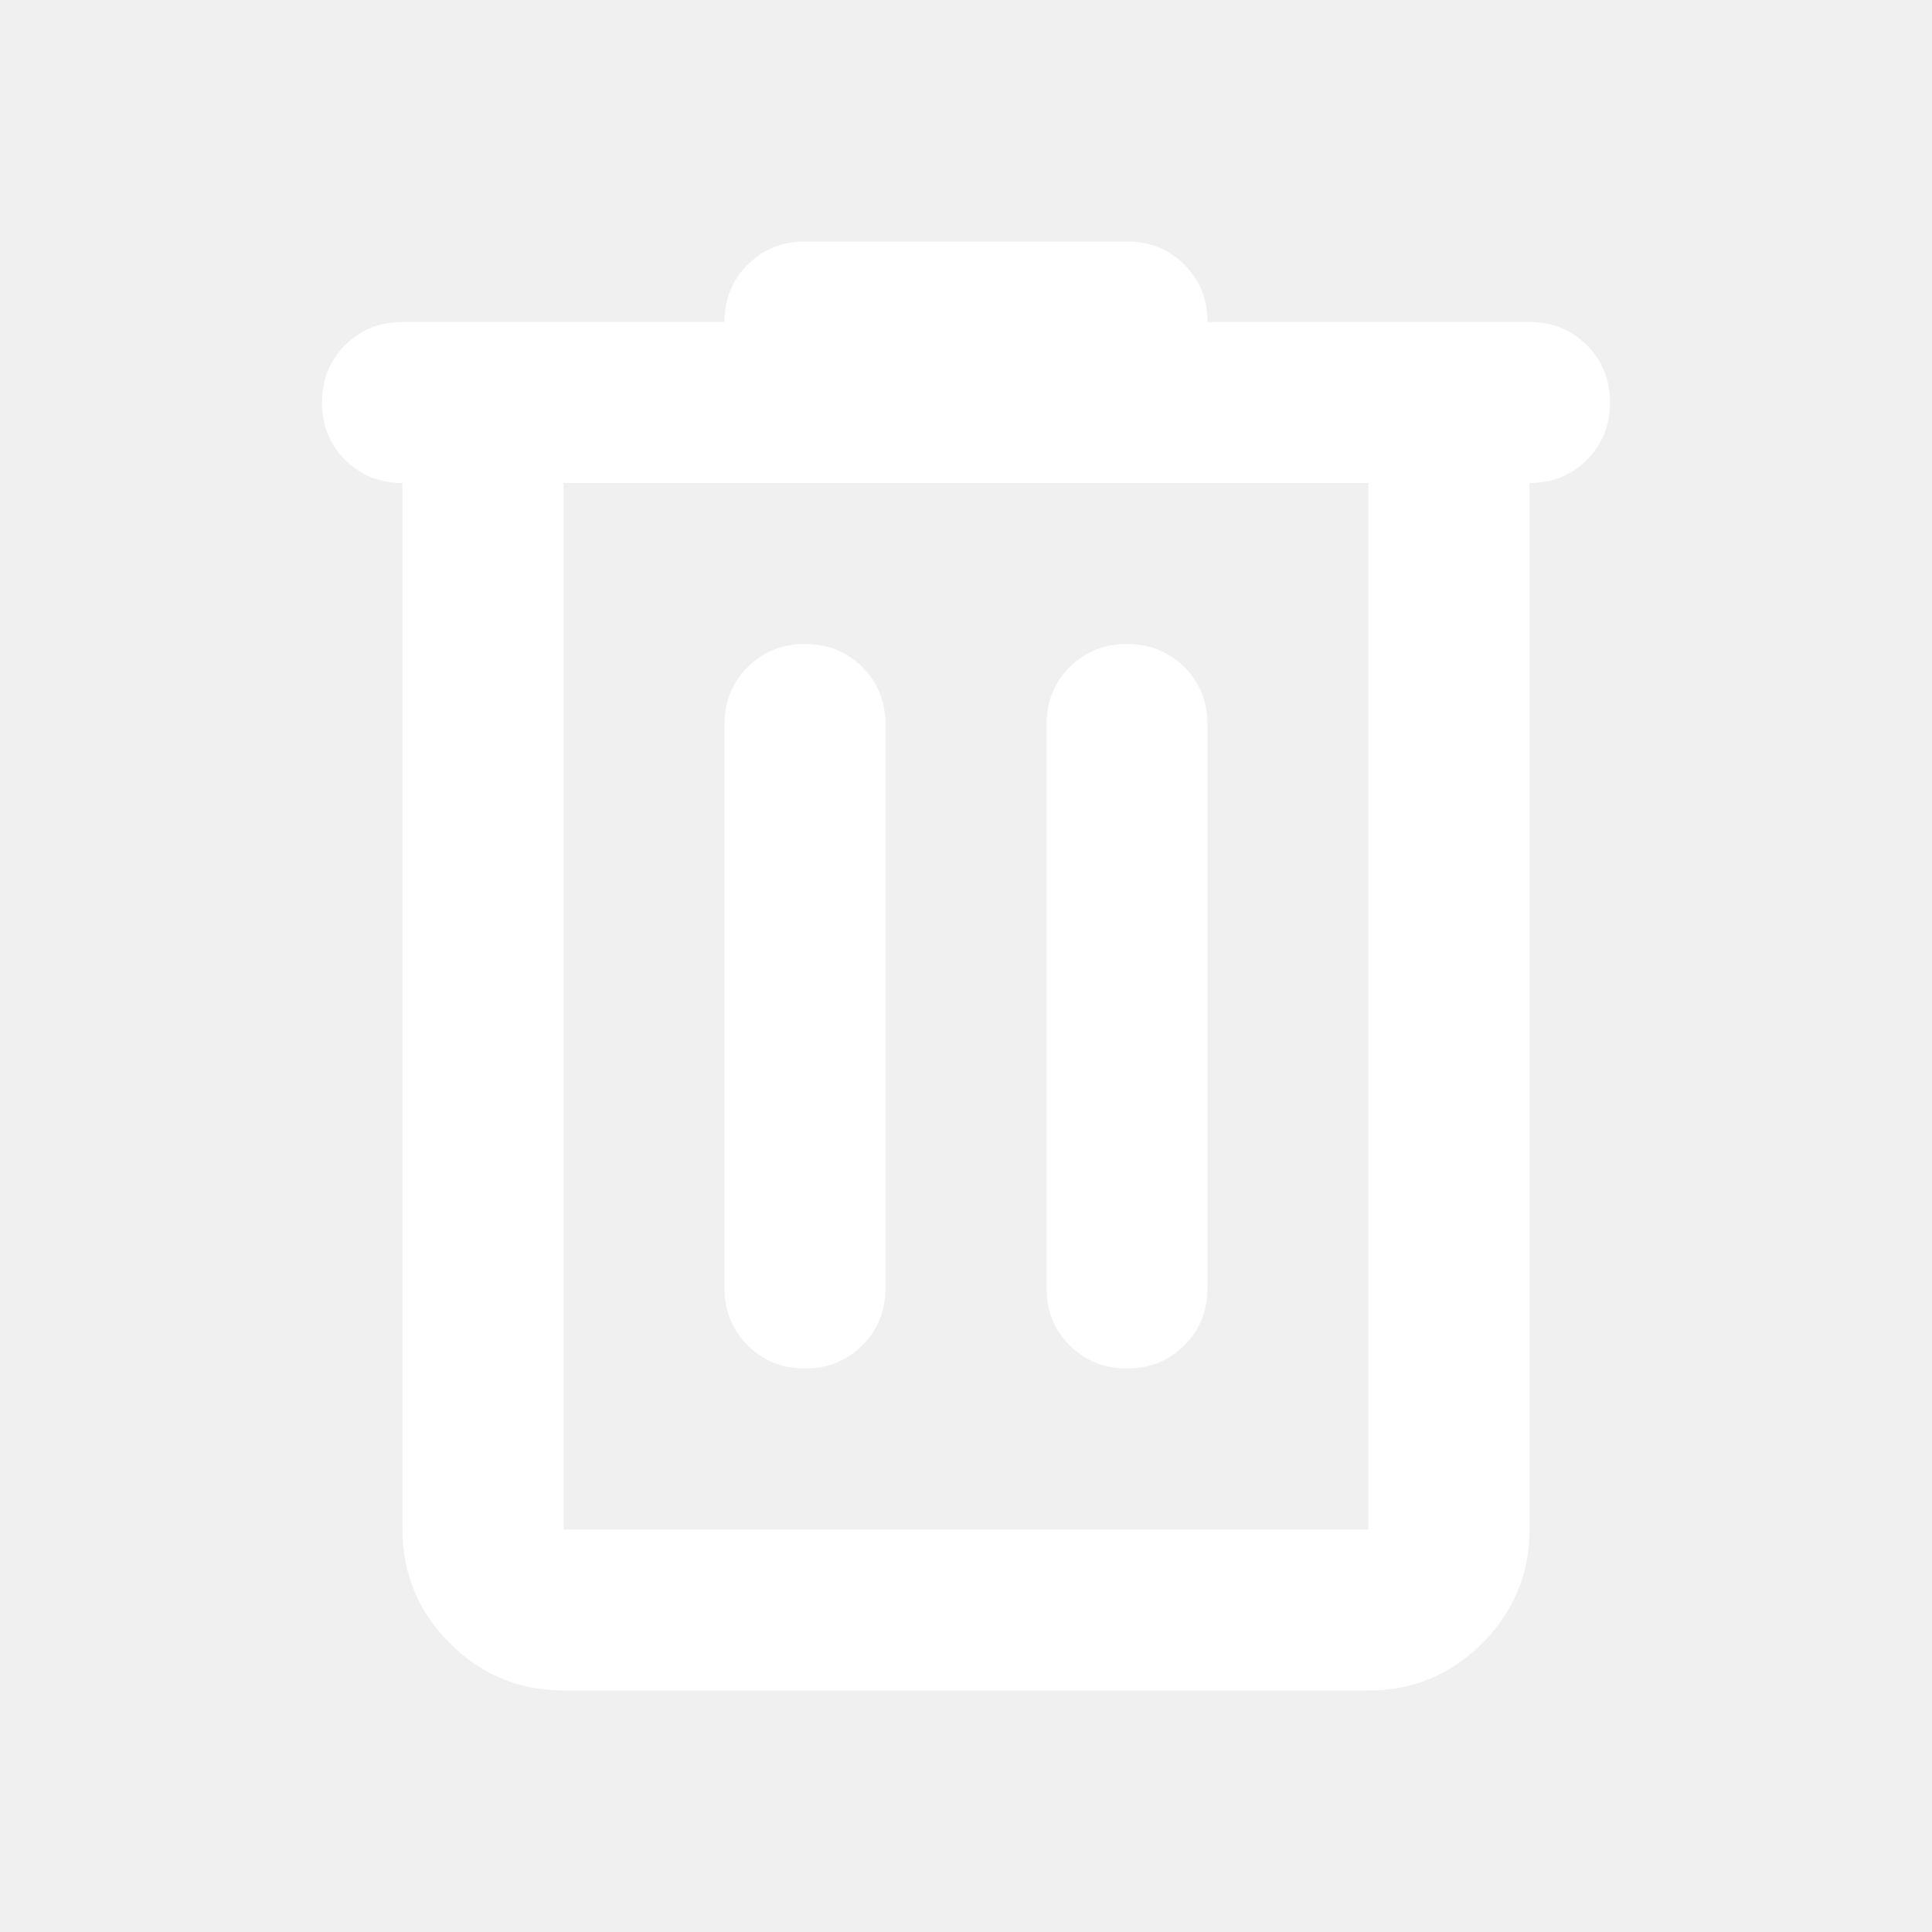
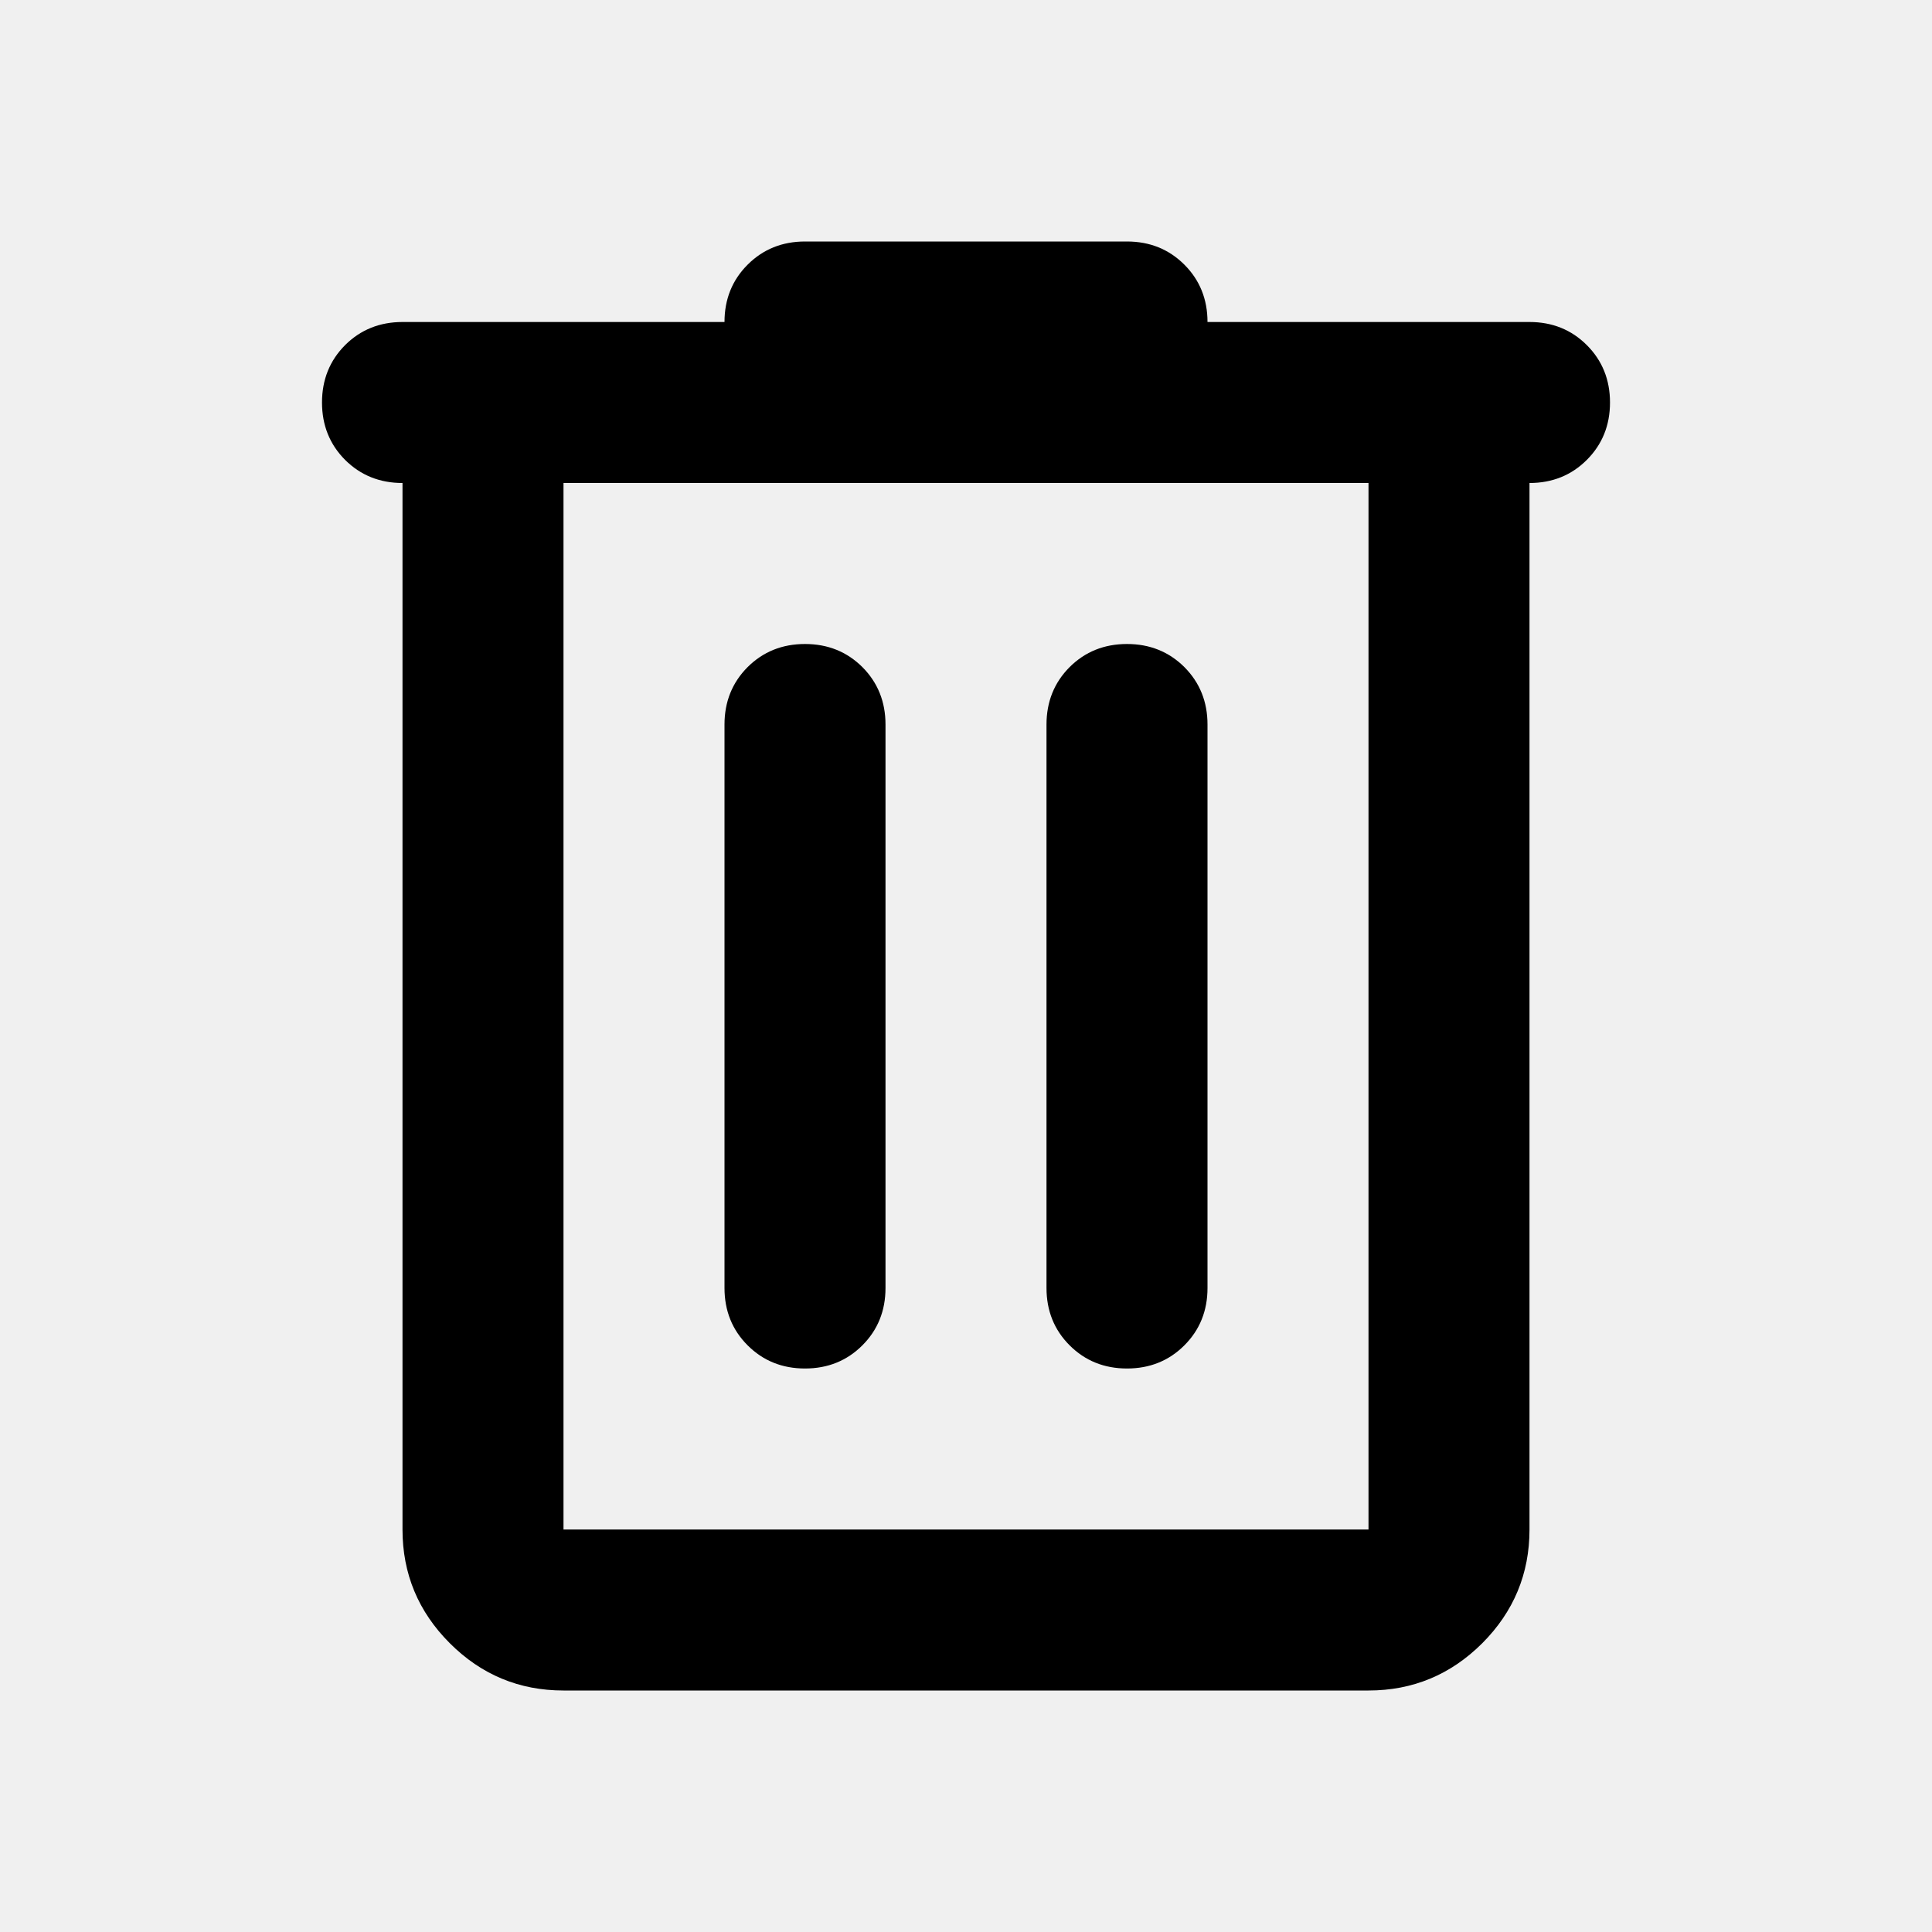
<svg xmlns="http://www.w3.org/2000/svg" width="24" height="24" viewBox="0 0 24 24" fill="none">
-   <path d="M7 21C6.45 21 5.979 20.804 5.588 20.413C5.196 20.021 5 19.55 5 19V6C4.717 6 4.479 5.904 4.287 5.713C4.096 5.521 4 5.283 4 5C4 4.717 4.096 4.479 4.287 4.287C4.479 4.096 4.717 4 5 4H9C9 3.717 9.096 3.479 9.287 3.288C9.479 3.096 9.717 3 10 3H14C14.283 3 14.521 3.096 14.713 3.288C14.904 3.479 15 3.717 15 4H19C19.283 4 19.521 4.096 19.712 4.287C19.904 4.479 20 4.717 20 5C20 5.283 19.904 5.521 19.712 5.713C19.521 5.904 19.283 6 19 6V19C19 19.55 18.804 20.021 18.413 20.413C18.021 20.804 17.55 21 17 21H7ZM17 6H7V19H17V6ZM10.713 16.712C10.904 16.521 11 16.283 11 16V9C11 8.717 10.904 8.479 10.713 8.287C10.521 8.096 10.283 8 10 8C9.717 8 9.479 8.096 9.287 8.287C9.096 8.479 9 8.717 9 9V16C9 16.283 9.096 16.521 9.287 16.712C9.479 16.904 9.717 17 10 17C10.283 17 10.521 16.904 10.713 16.712ZM14.713 16.712C14.904 16.521 15 16.283 15 16V9C15 8.717 14.904 8.479 14.713 8.287C14.521 8.096 14.283 8 14 8C13.717 8 13.479 8.096 13.287 8.287C13.096 8.479 13 8.717 13 9V16C13 16.283 13.096 16.521 13.287 16.712C13.479 16.904 13.717 17 14 17C14.283 17 14.521 16.904 14.713 16.712Z" fill="white" />
+   <path d="M7 21C6.45 21 5.979 20.804 5.588 20.413C5.196 20.021 5 19.55 5 19V6C4.717 6 4.479 5.904 4.287 5.713C4.096 5.521 4 5.283 4 5C4 4.717 4.096 4.479 4.287 4.287C4.479 4.096 4.717 4 5 4H9C9 3.717 9.096 3.479 9.287 3.288C9.479 3.096 9.717 3 10 3H14C14.283 3 14.521 3.096 14.713 3.288C14.904 3.479 15 3.717 15 4H19C19.283 4 19.521 4.096 19.712 4.287C19.904 4.479 20 4.717 20 5C20 5.283 19.904 5.521 19.712 5.713C19.521 5.904 19.283 6 19 6V19C19 19.55 18.804 20.021 18.413 20.413C18.021 20.804 17.55 21 17 21H7ZM17 6H7V19H17V6ZM10.713 16.712C10.904 16.521 11 16.283 11 16V9C11 8.717 10.904 8.479 10.713 8.287C10.521 8.096 10.283 8 10 8C9.717 8 9.479 8.096 9.287 8.287C9.096 8.479 9 8.717 9 9V16C9 16.283 9.096 16.521 9.287 16.712C9.479 16.904 9.717 17 10 17C10.283 17 10.521 16.904 10.713 16.712ZM14.713 16.712C14.904 16.521 15 16.283 15 16V9C15 8.717 14.904 8.479 14.713 8.287C14.521 8.096 14.283 8 14 8C13.717 8 13.479 8.096 13.287 8.287C13.096 8.479 13 8.717 13 9V16C13 16.283 13.096 16.521 13.287 16.712C13.479 16.904 13.717 17 14 17C14.283 17 14.521 16.904 14.713 16.712Z" fill="currentColor" />
</svg>
